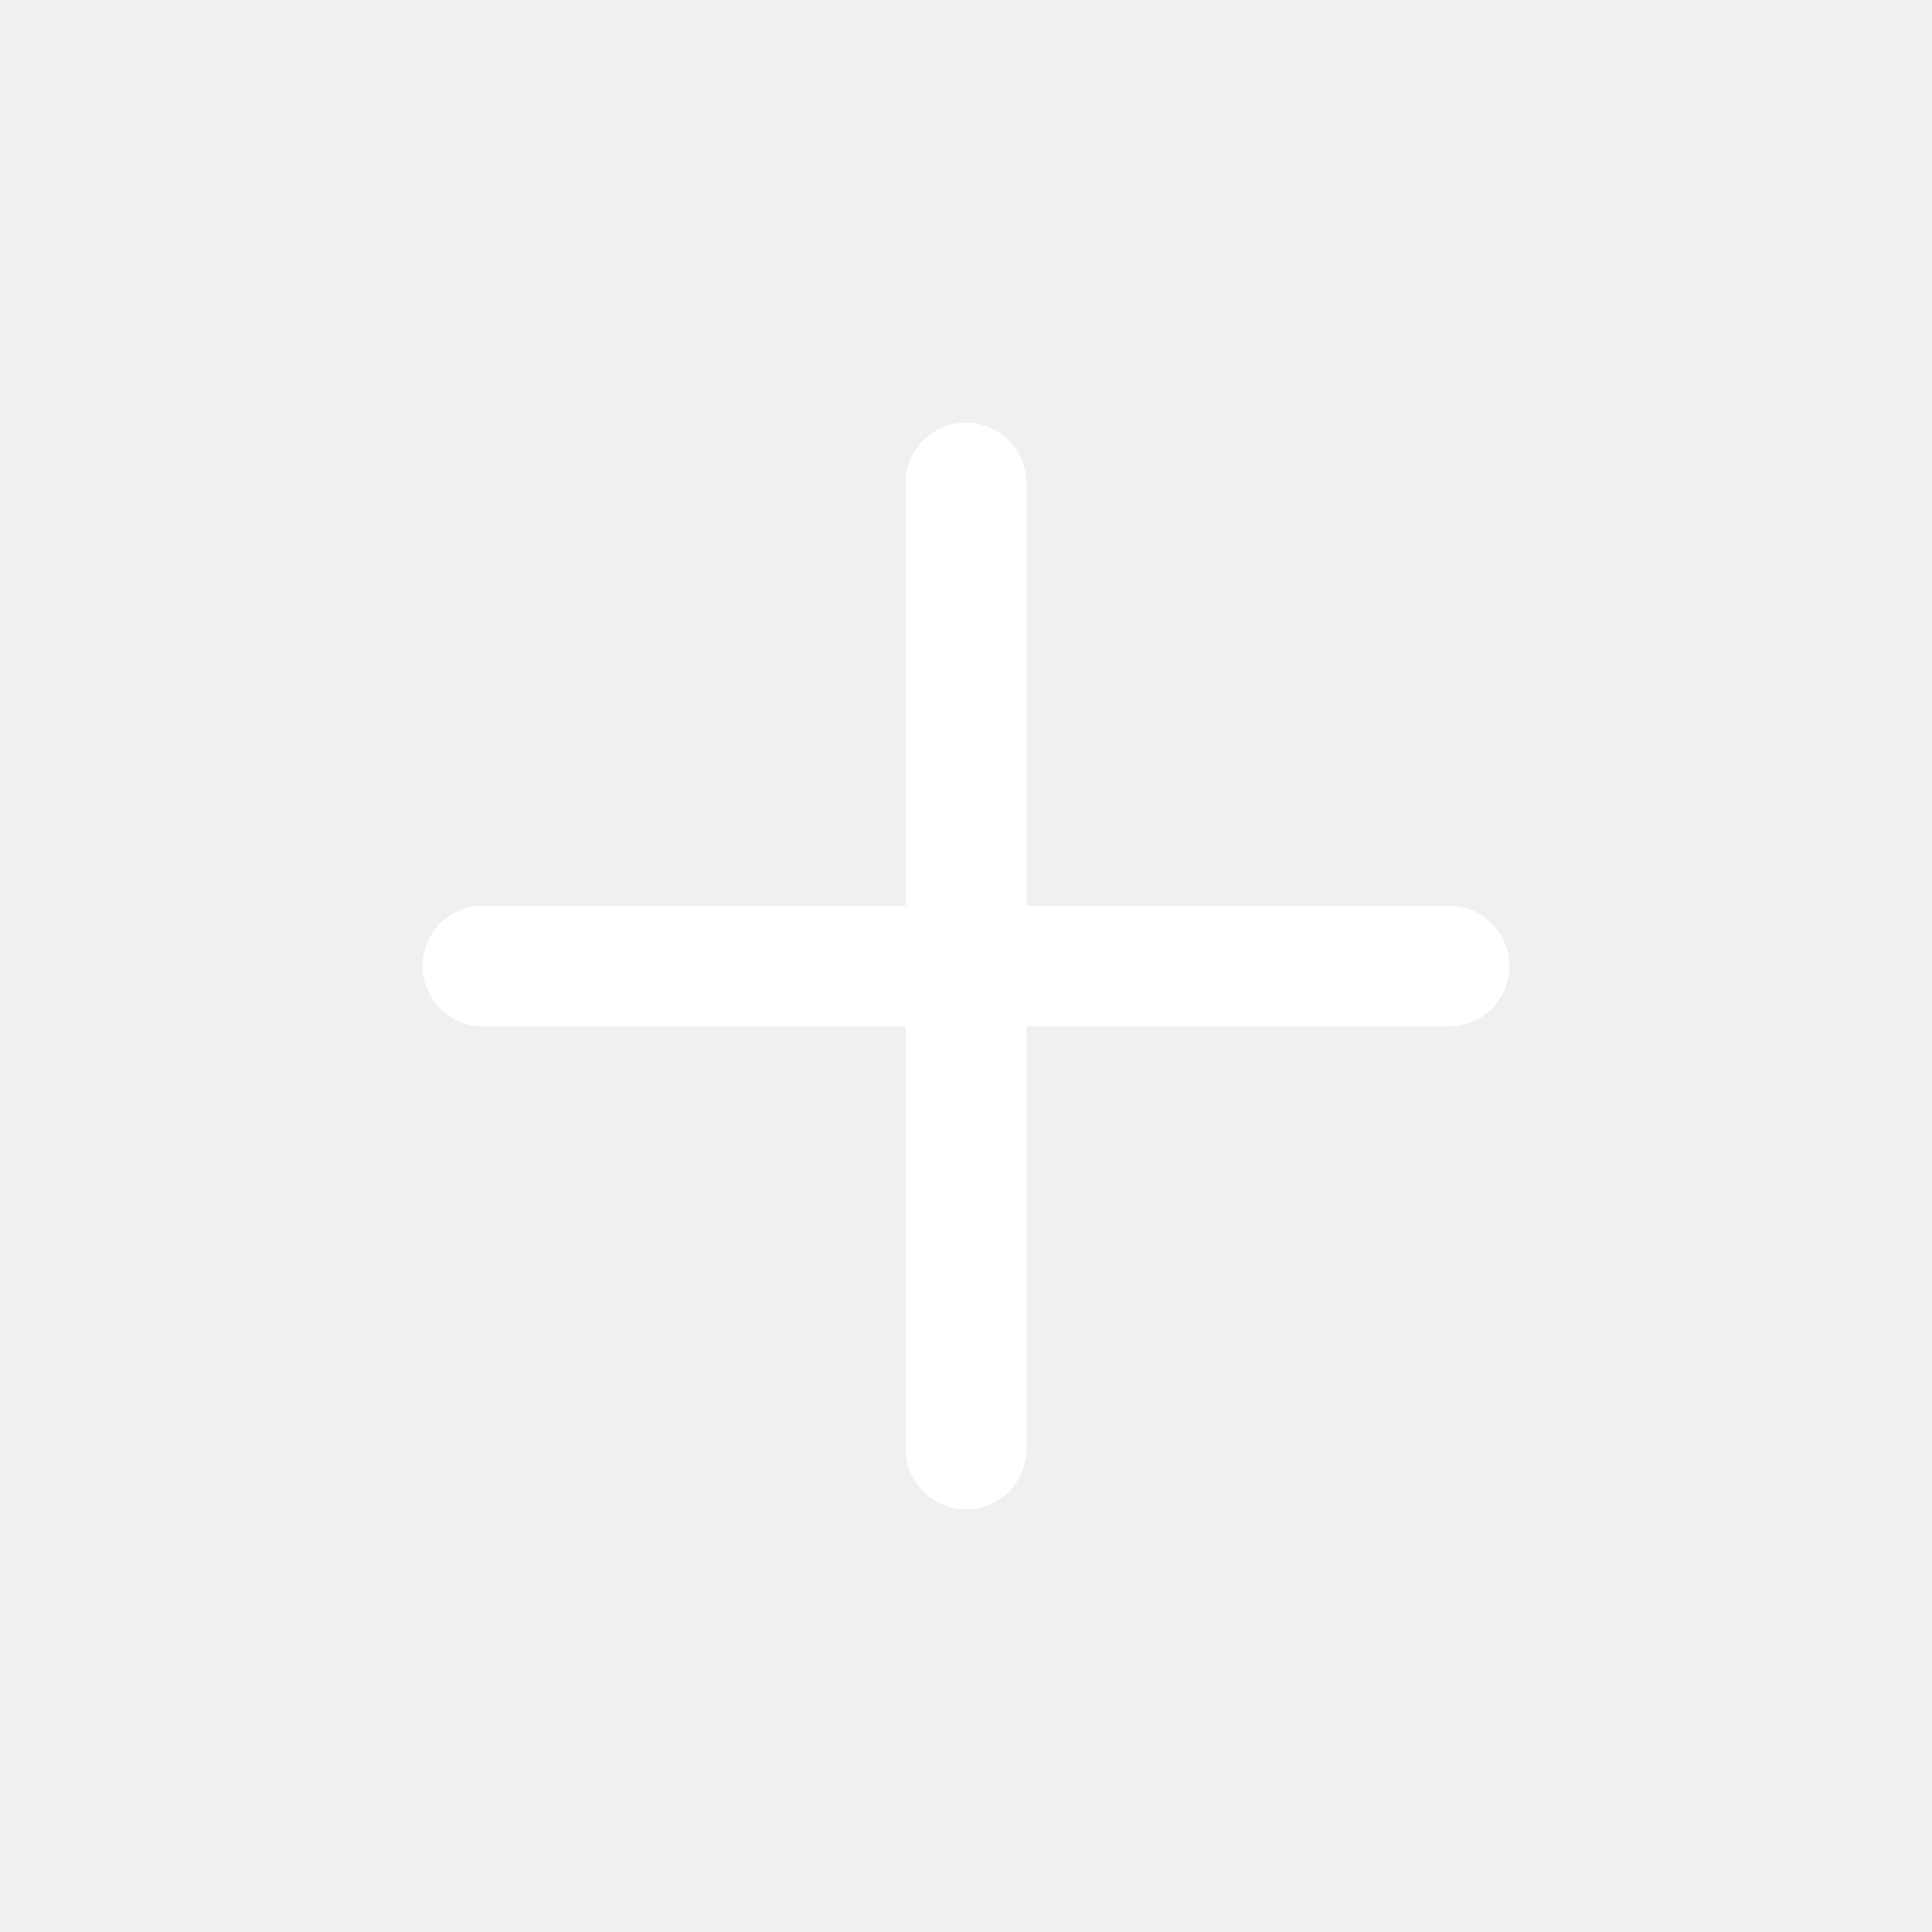
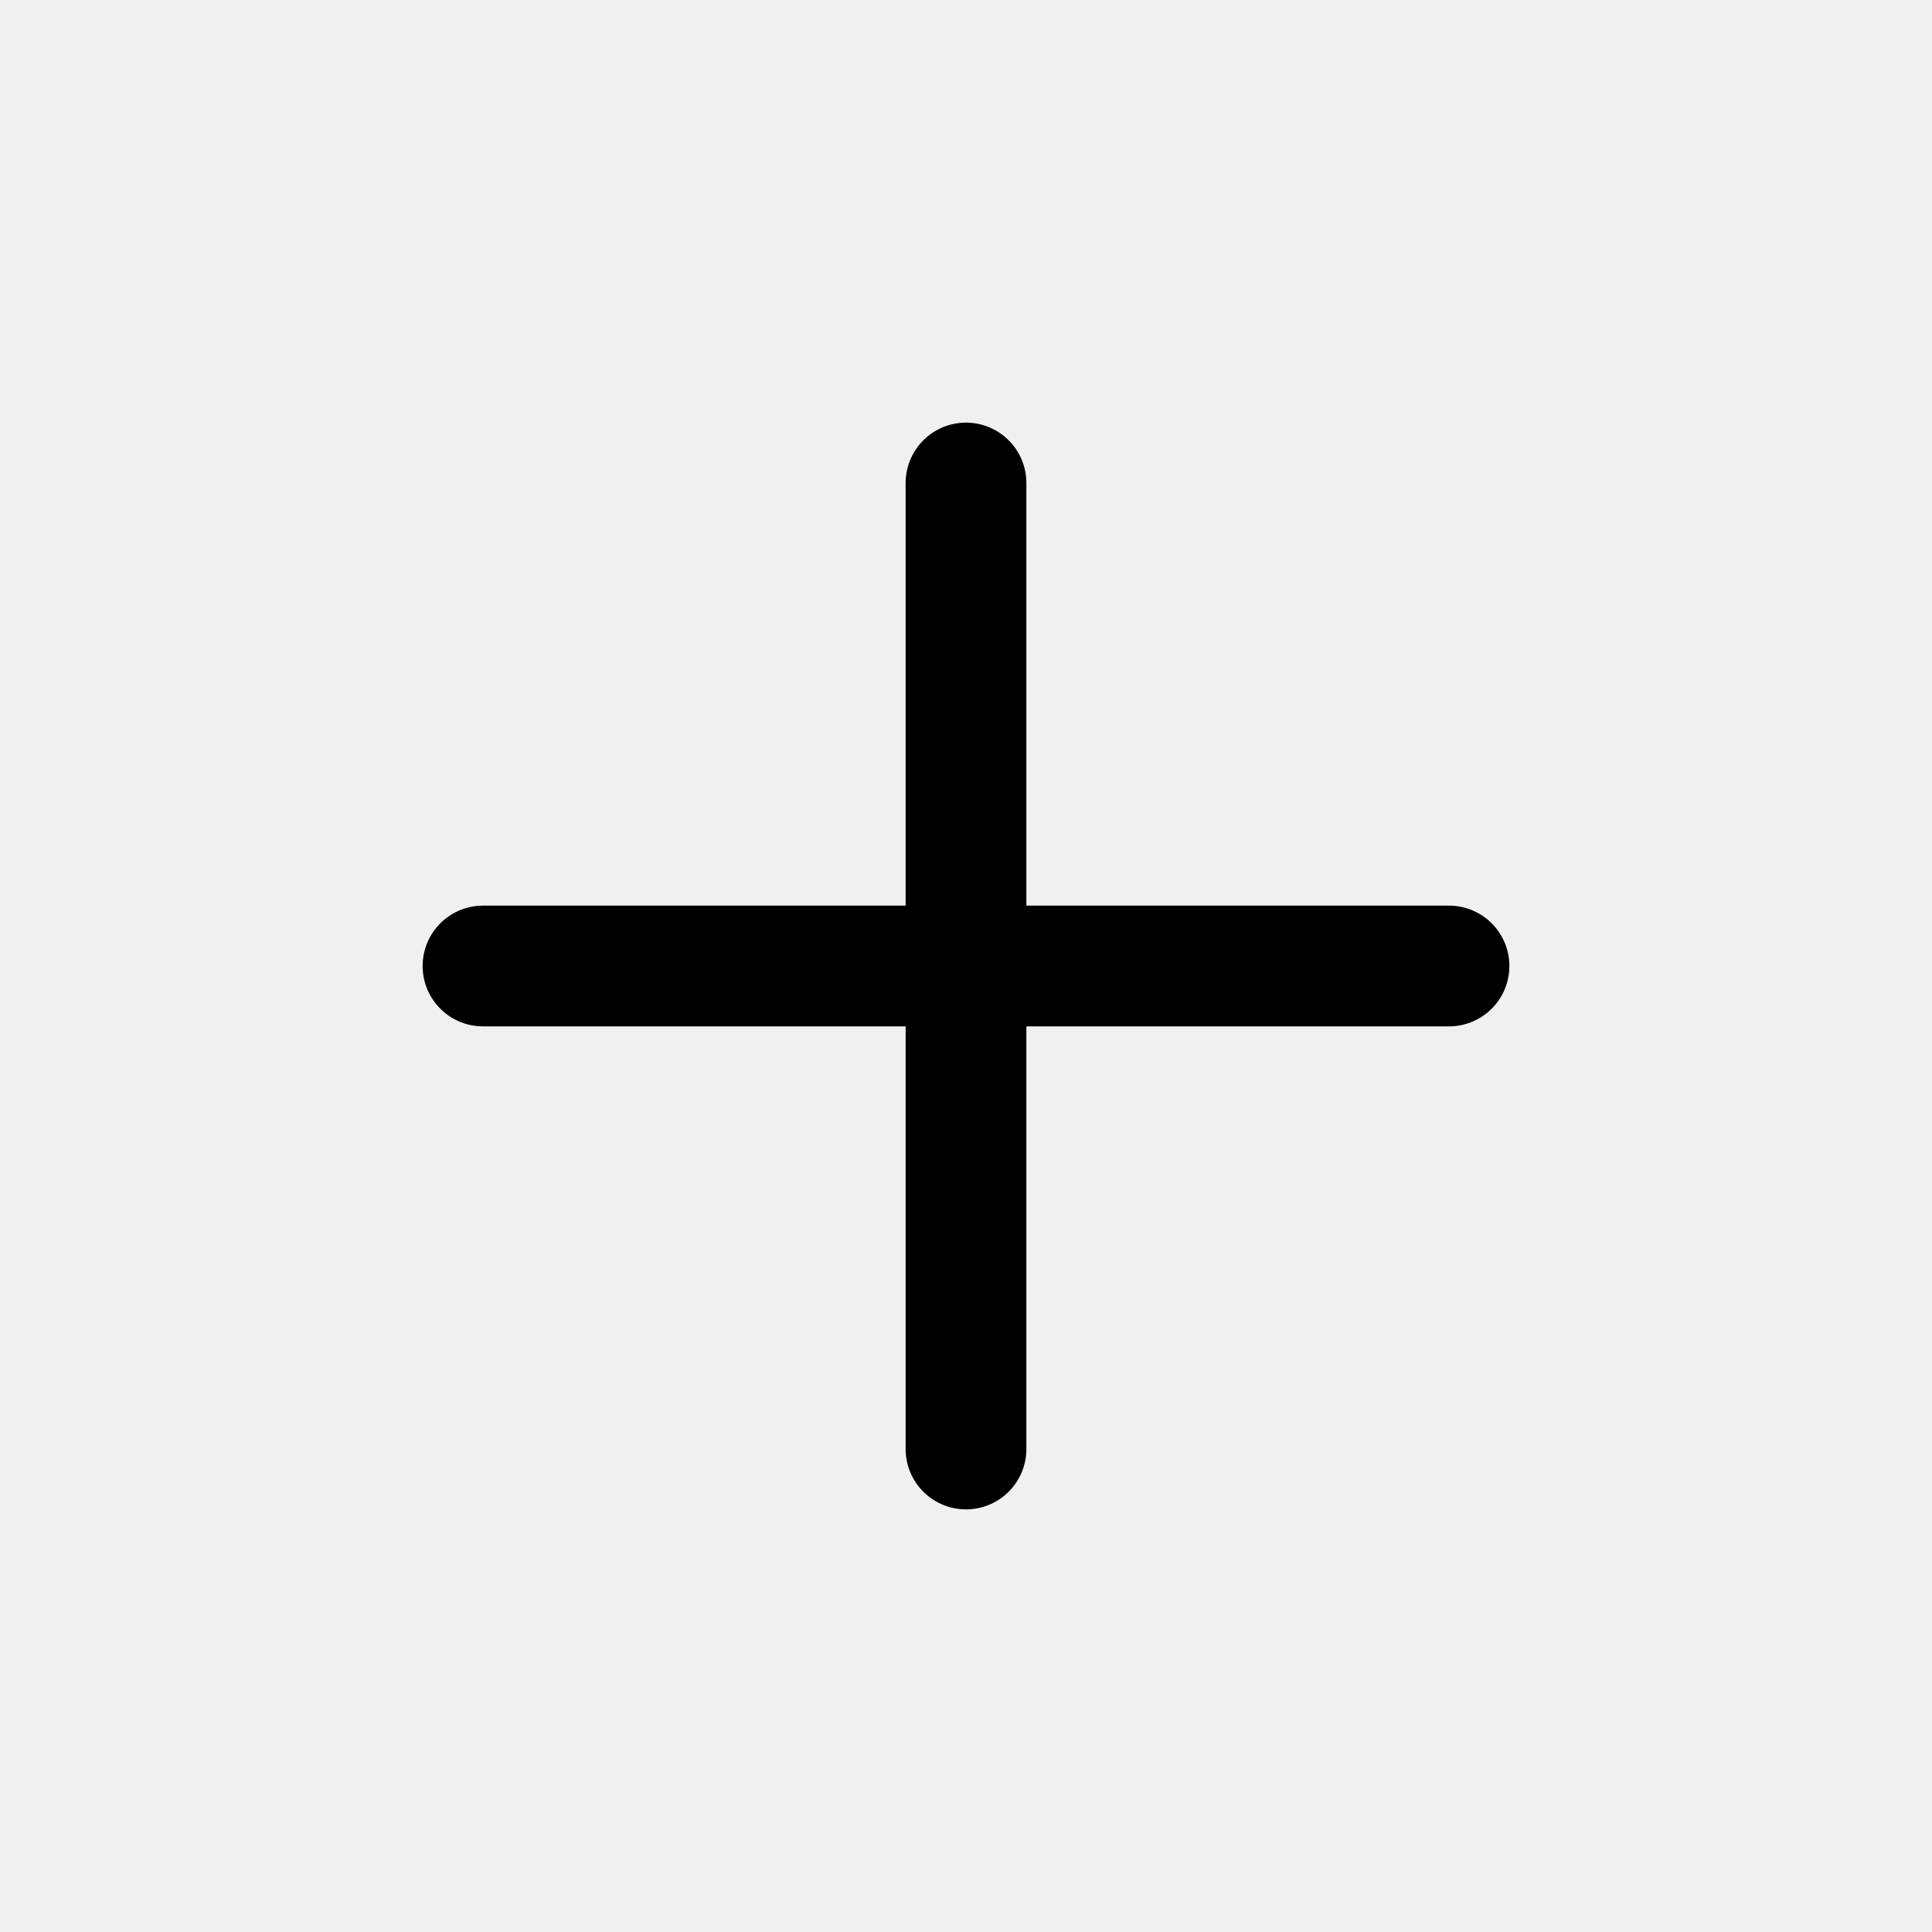
<svg xmlns="http://www.w3.org/2000/svg" width="32" height="32" viewBox="0 0 32 32" fill="none">
-   <path d="M8 16H24" stroke="white" stroke-width="2" stroke-linecap="round" />
-   <path d="M16 24V8" stroke="white" stroke-width="2" stroke-linecap="round" />
+   <path d="M8 16H24" stroke="currentColor" stroke-width="2" stroke-linecap="round" />
+   <path d="M16 24V8" stroke="currentColor" stroke-width="2" stroke-linecap="round" />
</svg>
